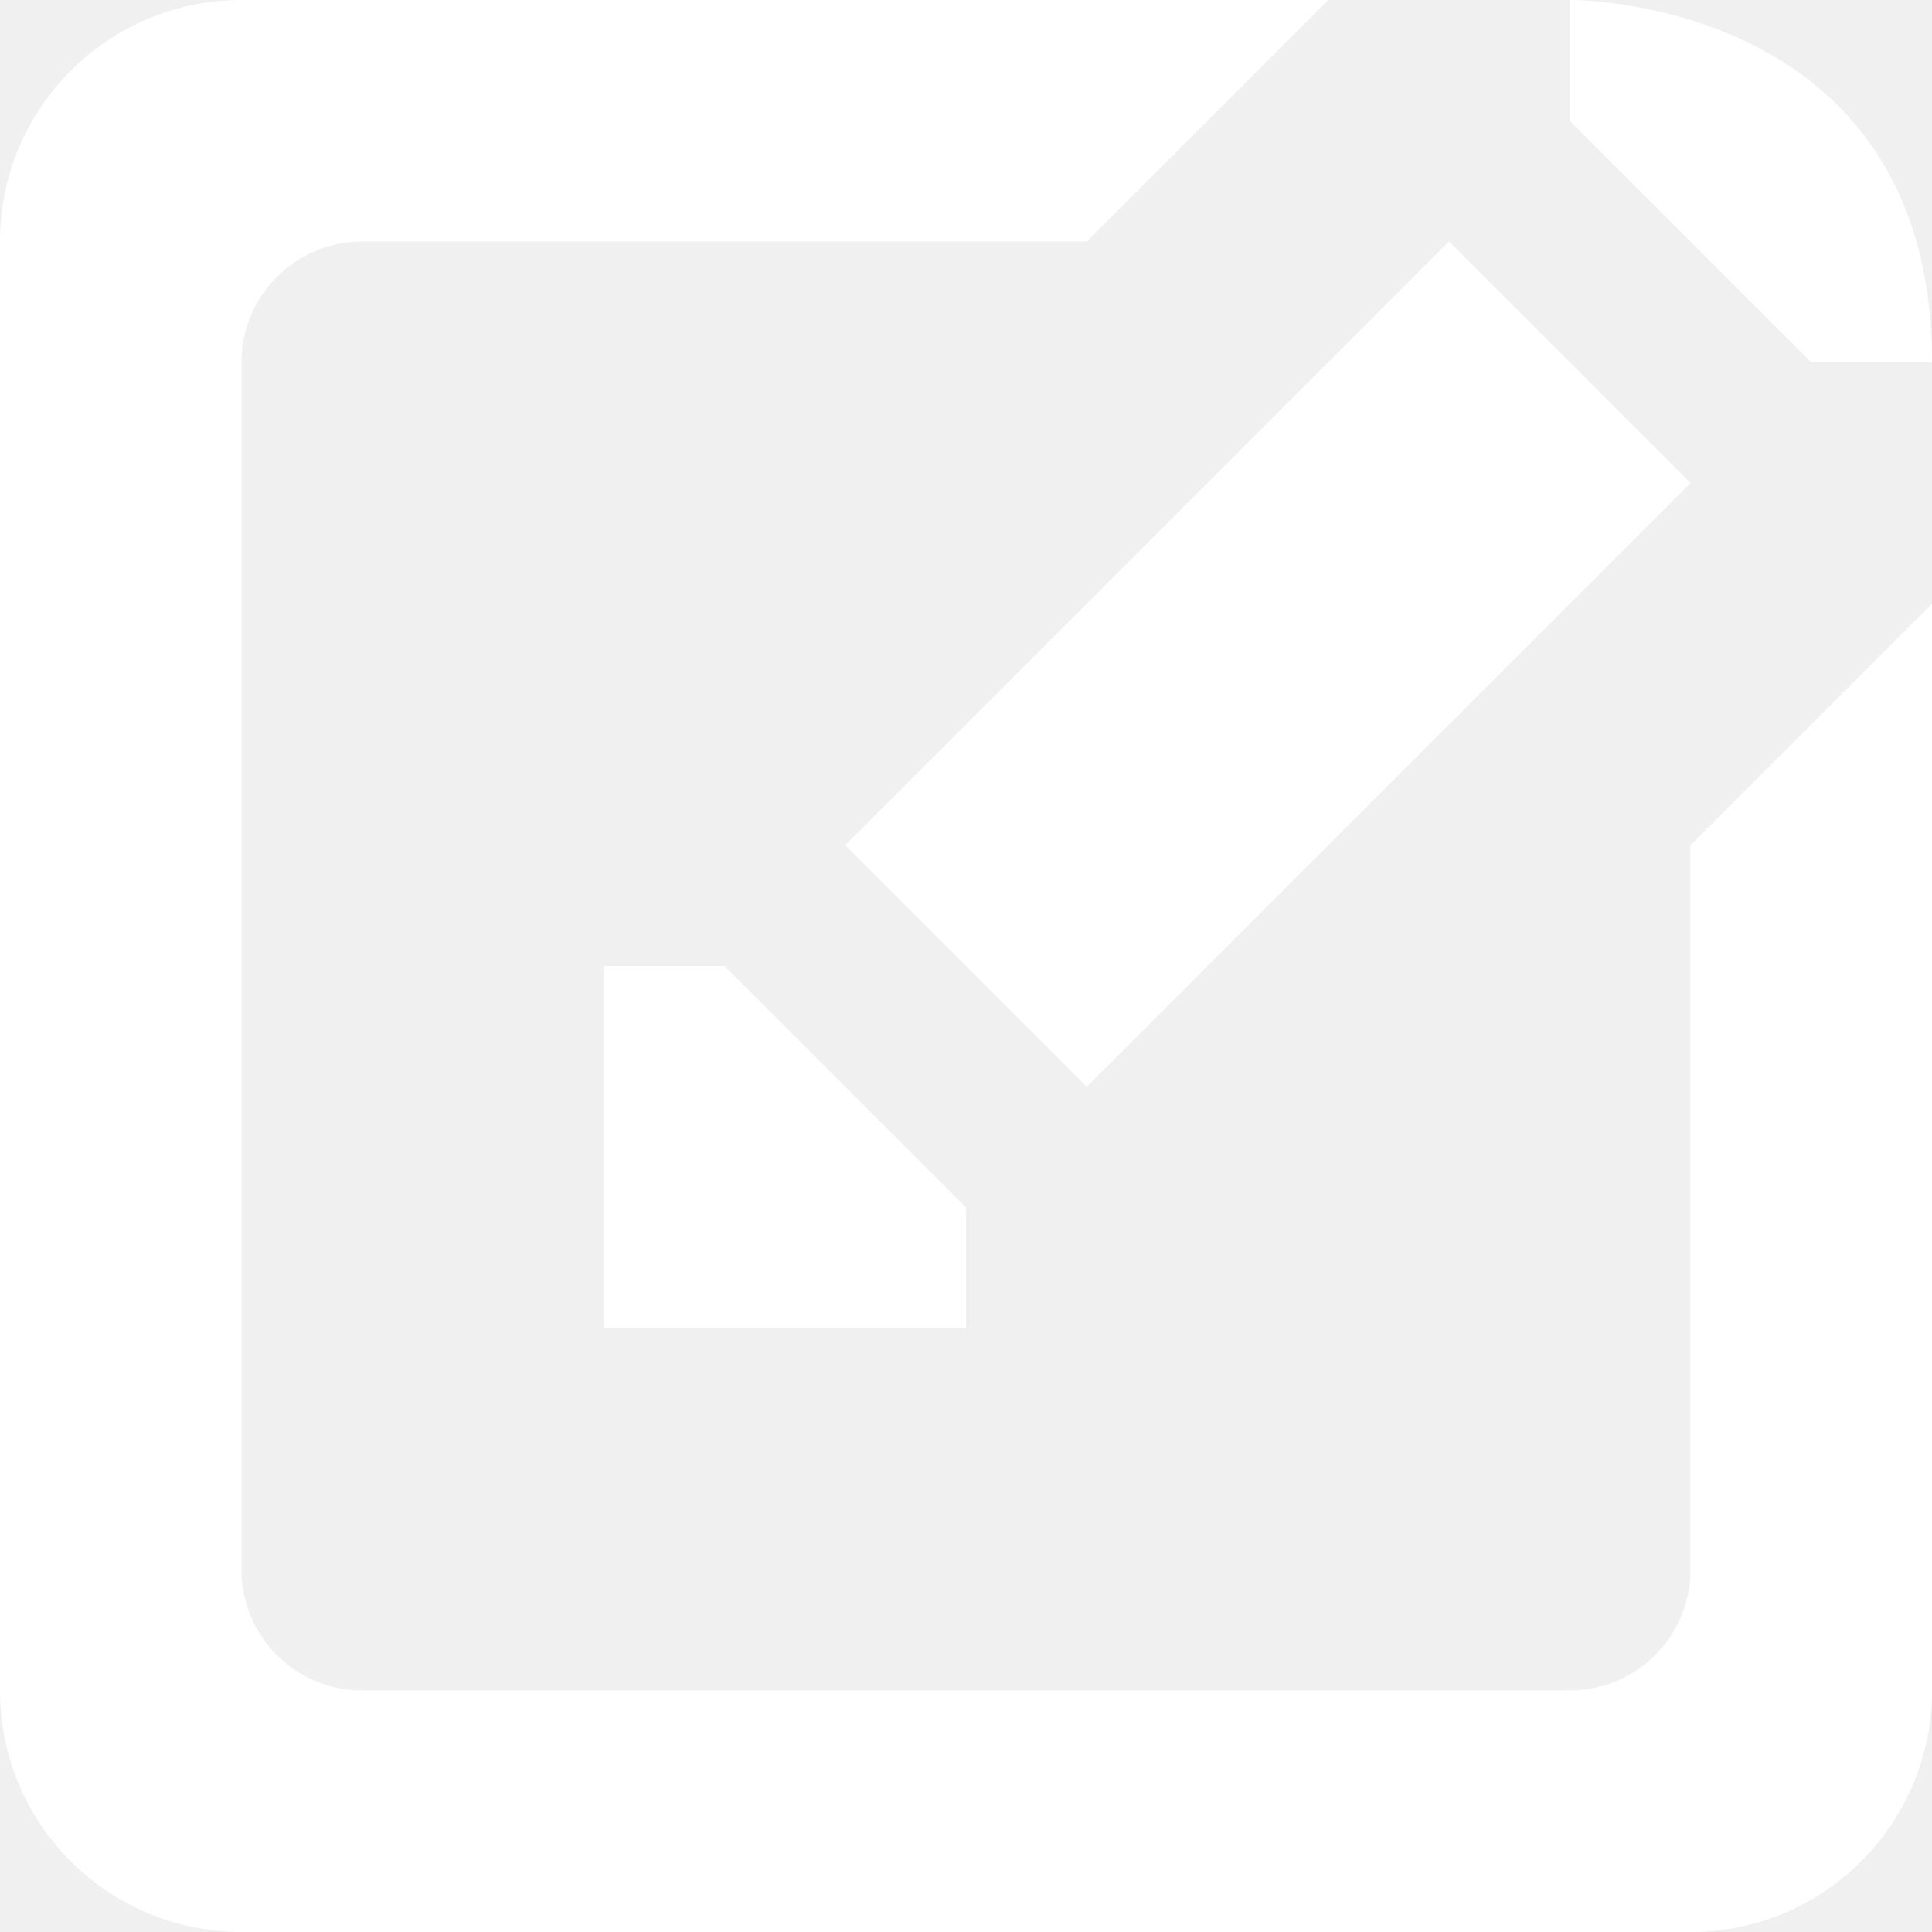
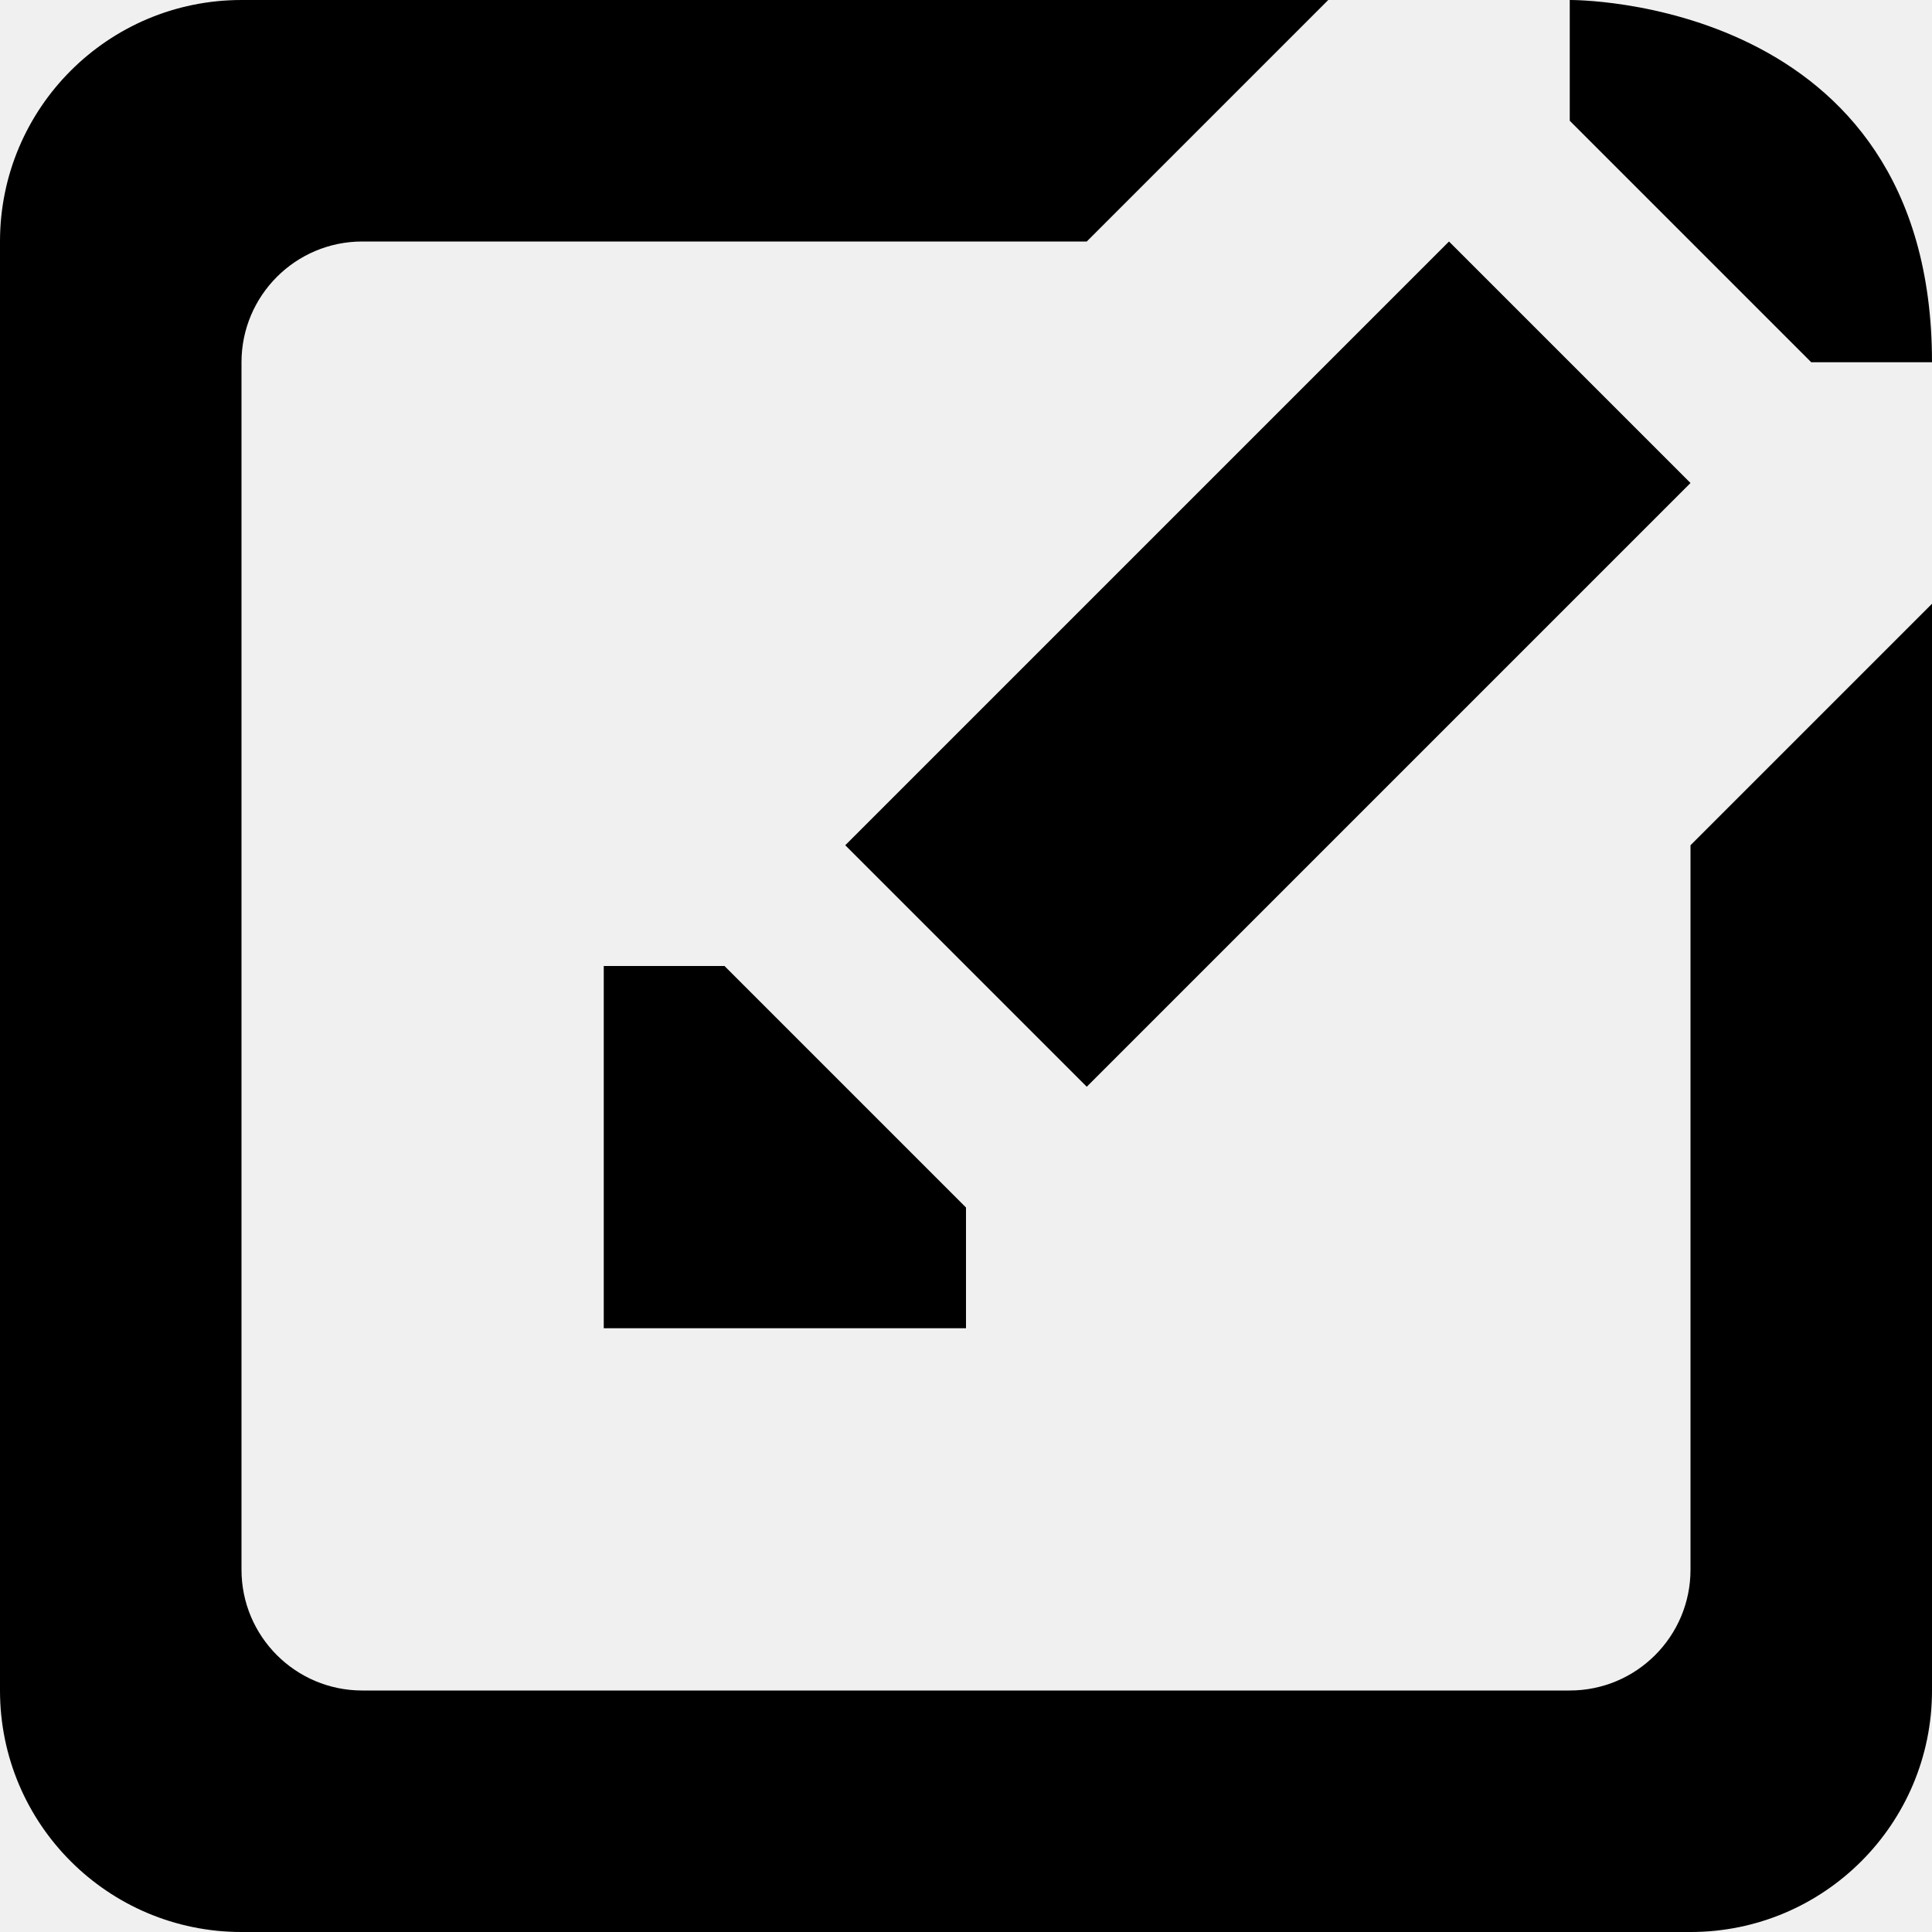
<svg xmlns="http://www.w3.org/2000/svg" t="1566801140423" class="icon" viewBox="0 0 1024 1024" version="1.1" p-id="5398" width="16" height="16">
  <defs>
    <style type="text/css" />
  </defs>
-   <path d="M576 576l320-320-128-128L448 448 576 576zM960 192.001l64 0c0-193.984-192-192-192-192l0 64 64 64L960 192.001zM896 832c0 35.328-28.672 64-64 64L192 896c-35.328 0-64-28.672-64-64L128 192.001c0-35.328 28.672-64 64-64l384 0 128-128L128 0.001C57.28 0.001 0 57.281 0 128.001l0 768c0 70.72 57.28 128 128 128l768 0c70.72 0 128-57.28 128-128L1024 320l-128 128L896 832zM320 512l0 192 192 0 0-64L384 512 320 512z" p-id="5399" fill="#ffffff" />
+   <path d="M576 576l320-320-128-128L448 448 576 576zM960 192.001l64 0c0-193.984-192-192-192-192l0 64 64 64L960 192.001zM896 832c0 35.328-28.672 64-64 64L192 896c-35.328 0-64-28.672-64-64L128 192.001c0-35.328 28.672-64 64-64l384 0 128-128L128 0.001C57.28 0.001 0 57.281 0 128.001l0 768c0 70.72 57.28 128 128 128l768 0c70.72 0 128-57.28 128-128L1024 320l-128 128L896 832zM320 512l0 192 192 0 0-64L384 512 320 512z" p-id="5399" />
</svg>
